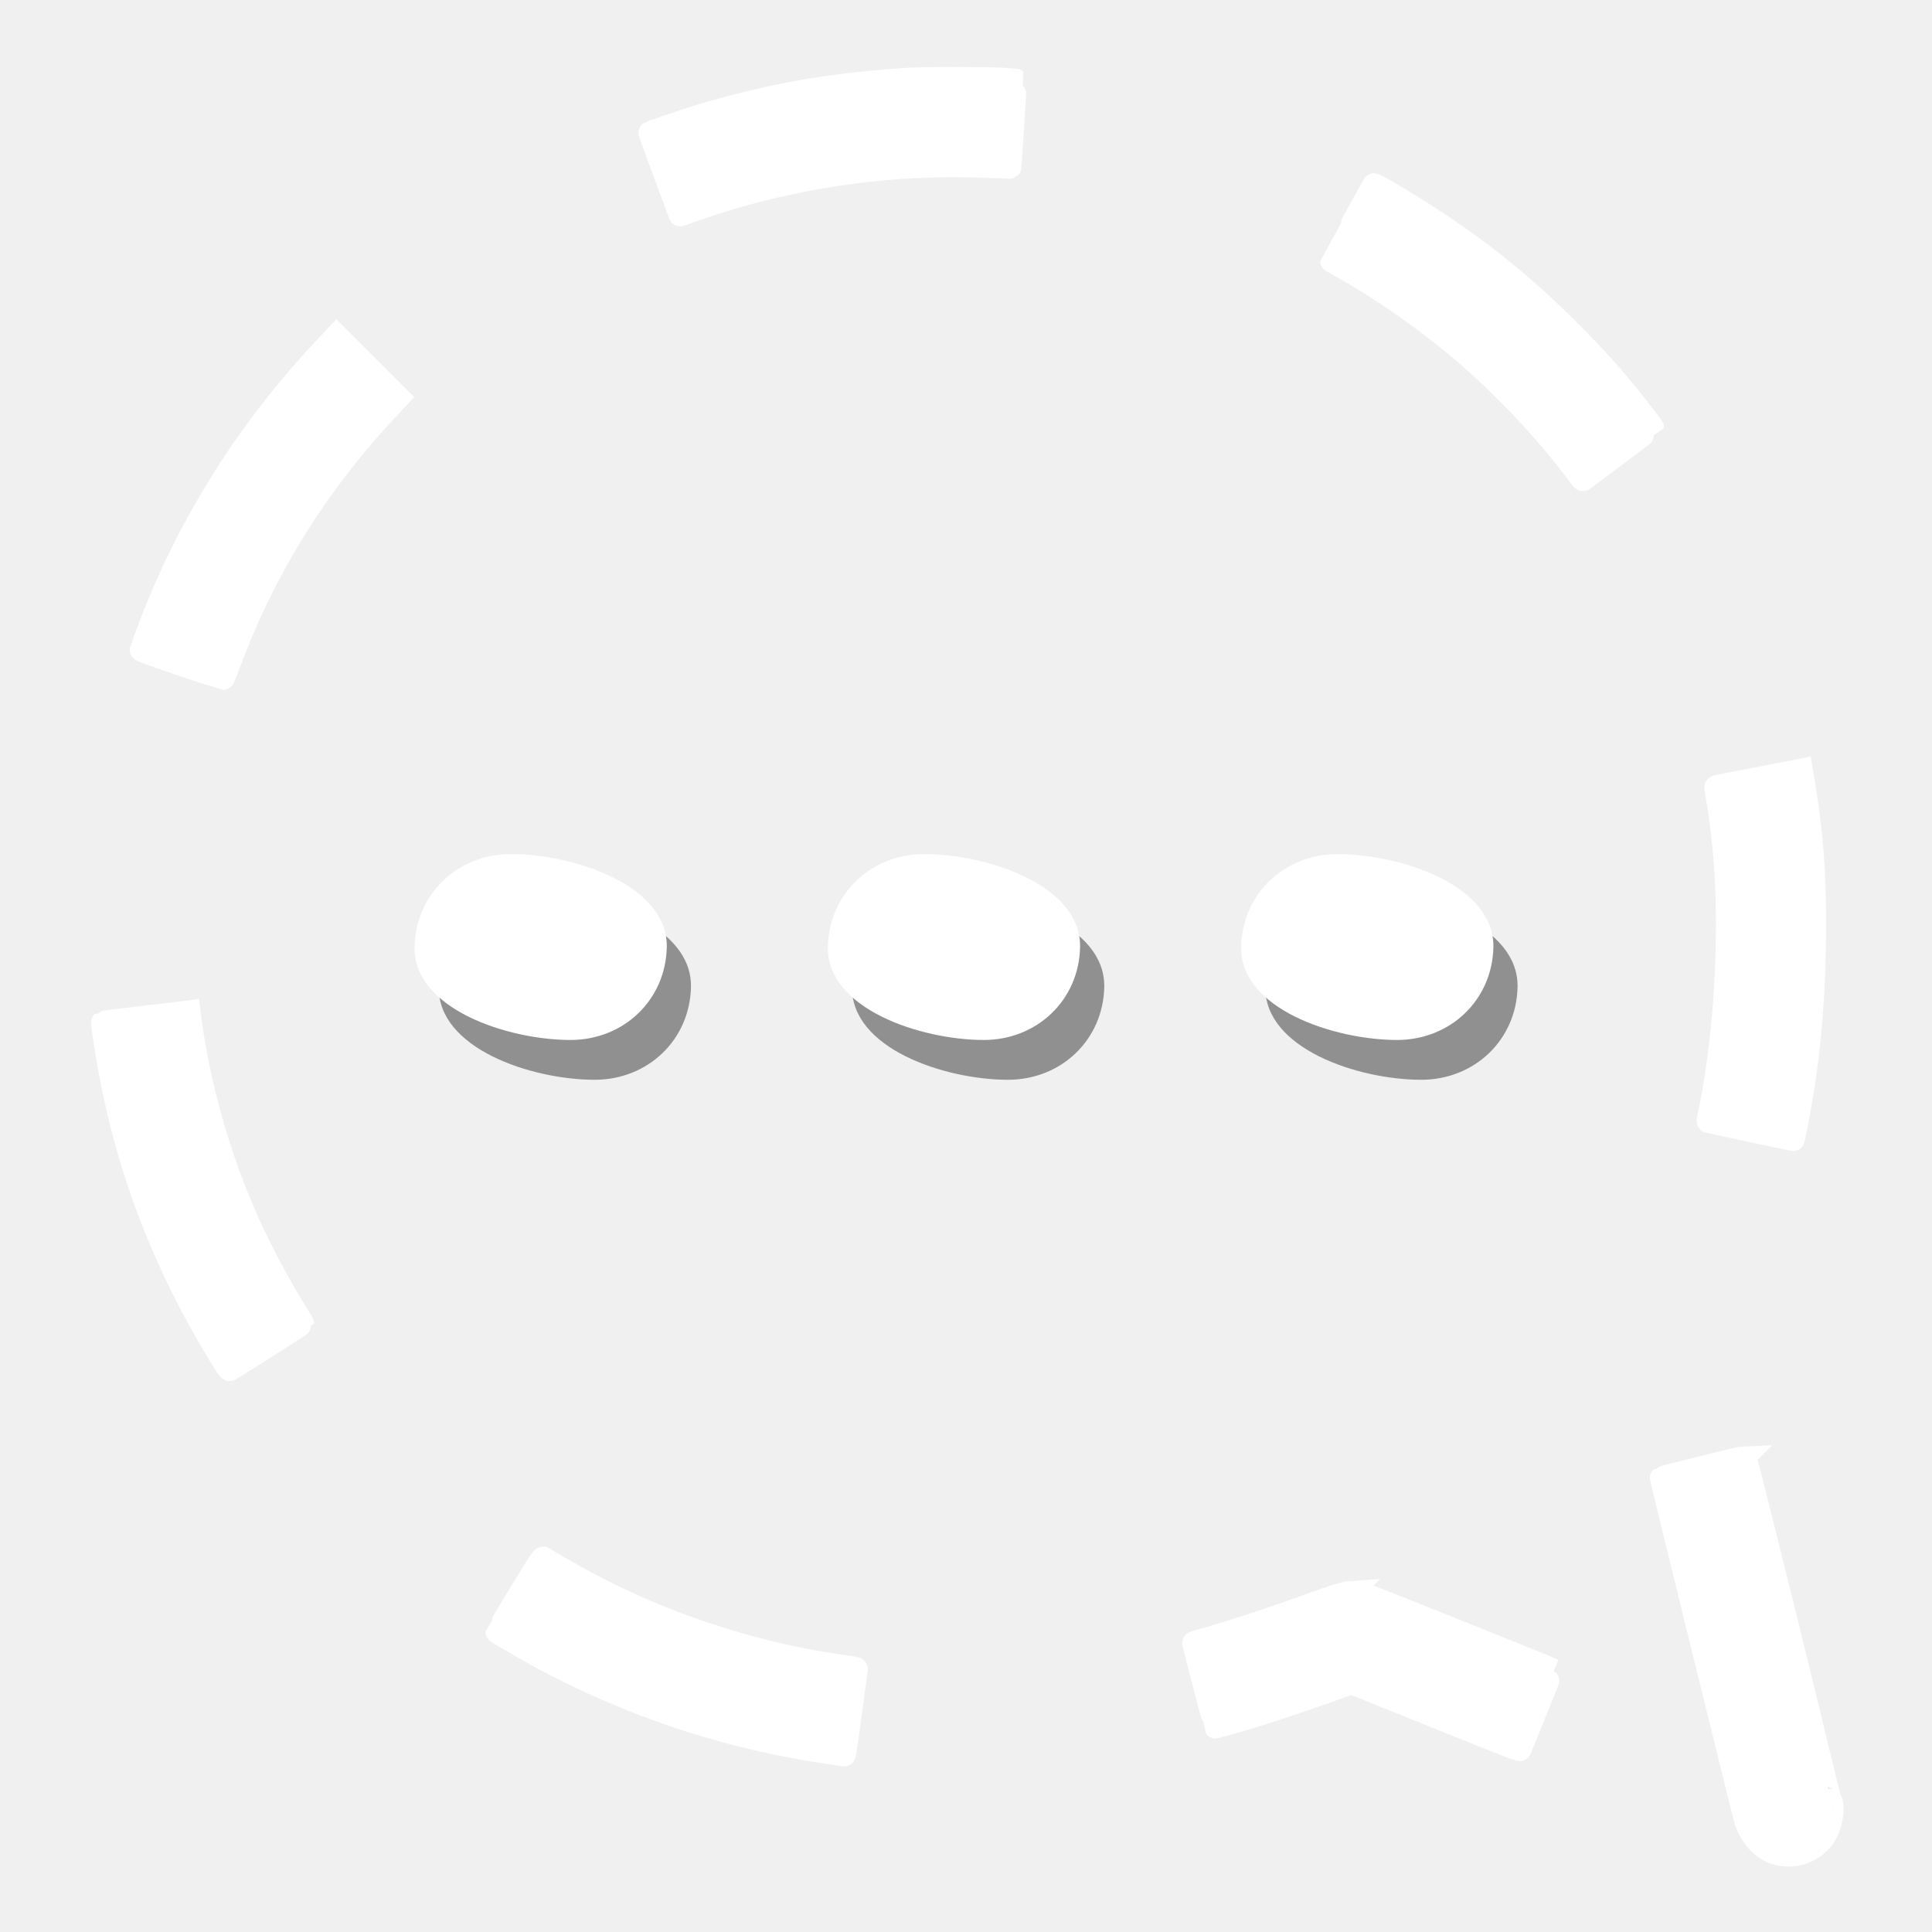
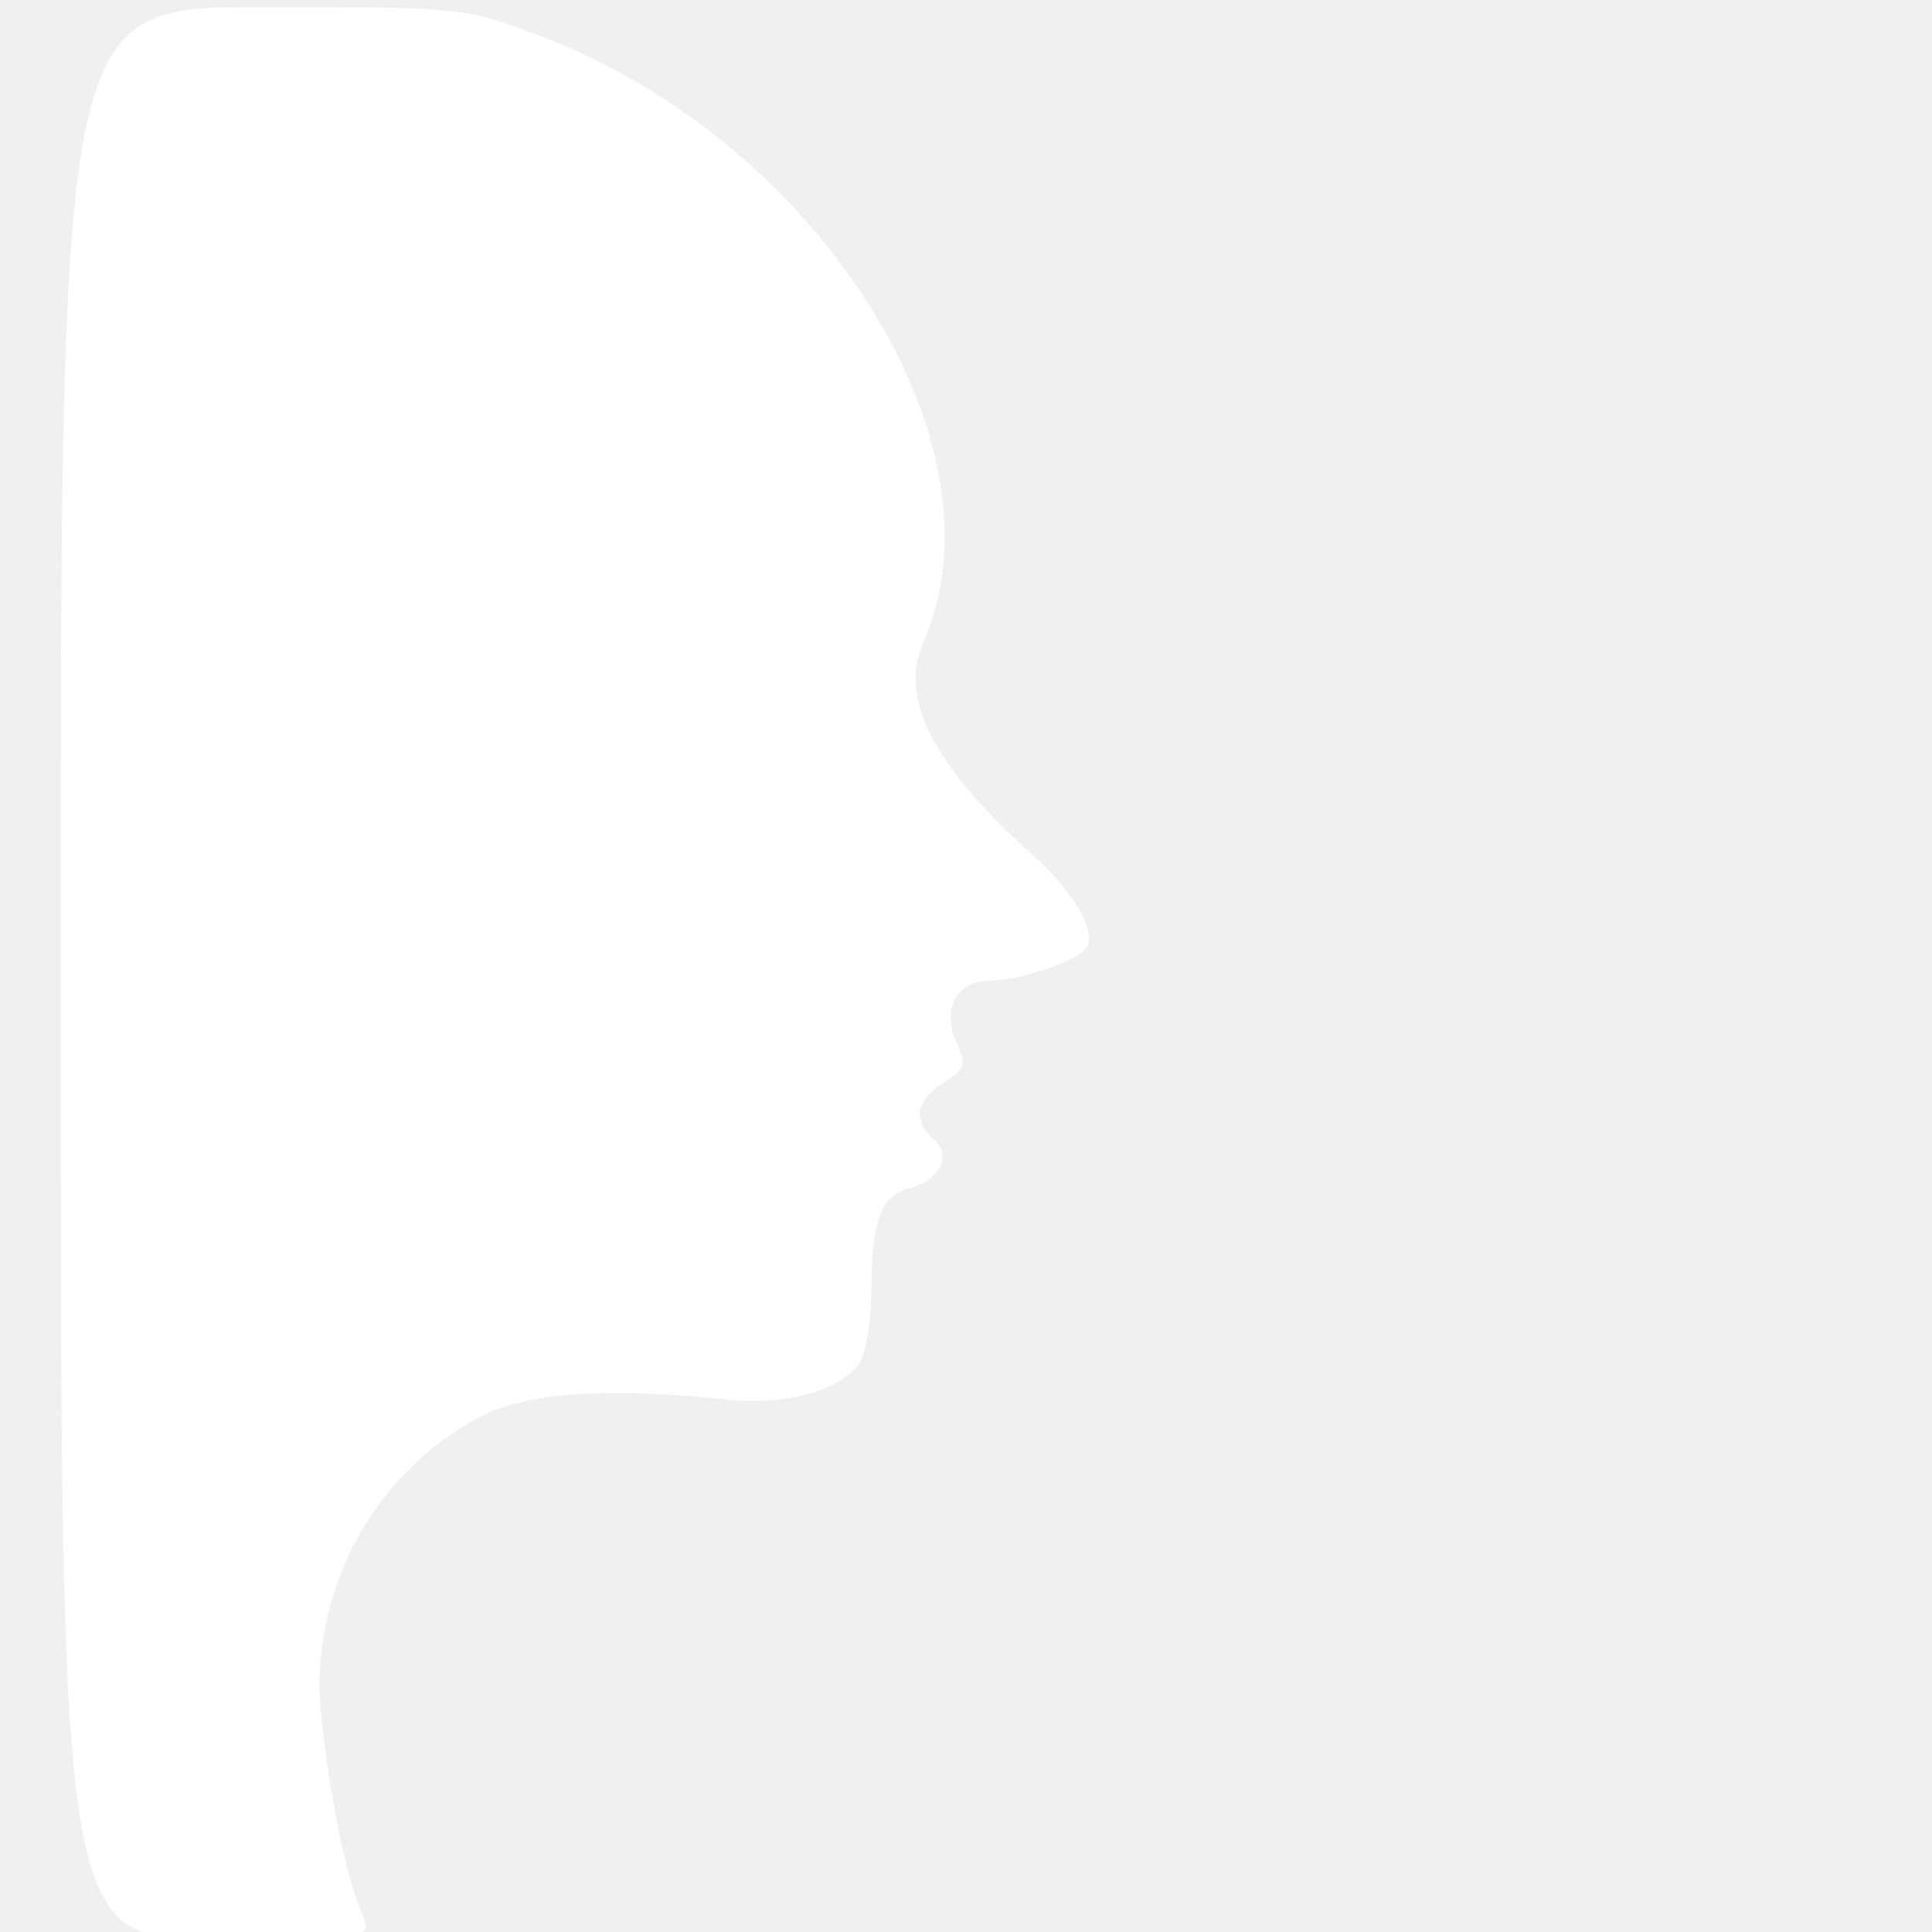
- <svg xmlns="http://www.w3.org/2000/svg" xmlns:xlink="http://www.w3.org/1999/xlink" width="512" height="512" id="svg2" version="1.1">
-   <defs id="defs4">
-     <linearGradient id="linearGradient3913">
-       <stop style="stop-color:#ffffff;stop-opacity:1;" offset="0" id="stop3915" />
-       <stop style="stop-color:#ffffff;stop-opacity:0;" offset="1" id="stop3917" />
-     </linearGradient>
-     <linearGradient id="linearGradient3818">
-       <stop style="stop-color:#669900;stop-opacity:1" offset="0" id="stop3820" />
-       <stop style="stop-color:#99cc00;stop-opacity:1" offset="1" id="stop3822" />
-     </linearGradient>
-     <radialGradient xlink:href="#linearGradient3818" id="radialGradient3824" cx="212.07" cy="1045.918" fx="212.07" fy="1045.918" r="238.571" gradientTransform="matrix(1.949162,-0.9081772,0.6582921,1.41285,-879.6312,-248.9865)" gradientUnits="userSpaceOnUse" />
-     <radialGradient xlink:href="#linearGradient3913" id="radialGradient3919" cx="362.986" cy="379.775" fx="362.986" fy="379.775" r="139.953" gradientTransform="matrix(1.380048,1.044543,-1.332508,1.760506,339.0938,-577.8394)" gradientUnits="userSpaceOnUse" />
-     <linearGradient gradientUnits="userSpaceOnUse" y2="-155.759" x2="114.59" y1="35.546" x1="114.554" id="linearGradient3794" xlink:href="#linearGradient3788" />
-     <linearGradient id="linearGradient3788">
-       <stop id="stop3790" offset="0" style="stop-color:#1eed00;stop-opacity:1;" />
-       <stop id="stop3792" offset="1" style="stop-color:#abff28;stop-opacity:1;" />
-     </linearGradient>
-     <linearGradient id="linearGradient3821">
-       <stop style="stop-color:#ff283d;stop-opacity:1;" offset="0" id="stop3823" />
-       <stop style="stop-color:#ff28ae;stop-opacity:1;" offset="1" id="stop3825" />
-     </linearGradient>
-     <linearGradient id="linearGradient4543">
-       <stop style="stop-color:#2e45bf;stop-opacity:1;" offset="0" id="stop4545" />
-       <stop style="stop-color:#28a7ff;stop-opacity:1;" offset="1" id="stop4547" />
-     </linearGradient>
-     <linearGradient id="linearGradient4098">
-       <stop style="stop-color:#ffffff;stop-opacity:1;" offset="0" id="stop4100" />
-       <stop style="stop-color:#e6e6e6;stop-opacity:1" offset="1" id="stop4102" />
-     </linearGradient>
-     <linearGradient xlink:href="#linearGradient4098" id="linearGradient3833" x1="273.819" y1="764.747" x2="304.14" y2="936.473" gradientUnits="userSpaceOnUse" />
-     <linearGradient xlink:href="#linearGradient4098" id="linearGradient3853" gradientUnits="userSpaceOnUse" x1="273.819" y1="764.747" x2="304.14" y2="936.473" />
-     <radialGradient xlink:href="#linearGradient3818" id="radialGradient3863" cx="262.333" cy="945.238" fx="262.333" fy="945.238" r="185.498" gradientTransform="matrix(1.22532,-0.5420673,0.4309015,0.9740346,-466.4135,170.1183)" gradientUnits="userSpaceOnUse" />
-     <radialGradient xlink:href="#linearGradient3818" id="radialGradient3866" gradientUnits="userSpaceOnUse" gradientTransform="matrix(1.22532,-0.5420673,0.4309015,0.9740346,-466.4135,170.1183)" cx="262.333" cy="945.238" fx="262.333" fy="945.238" r="185.498" />
-     <radialGradient xlink:href="#linearGradient3818" id="radialGradient3870" gradientUnits="userSpaceOnUse" gradientTransform="matrix(1.22532,-0.5420673,0.4309015,0.9740346,-466.4135,170.1183)" cx="262.333" cy="945.238" fx="262.333" fy="945.238" r="185.498" />
-     <radialGradient xlink:href="#linearGradient3913" id="radialGradient3873" gradientUnits="userSpaceOnUse" gradientTransform="matrix(1.380048,1.044543,-1.332508,1.760506,339.0938,-577.8394)" cx="321.753" cy="386.388" fx="321.753" fy="386.388" r="139.953" />
-     <radialGradient xlink:href="#linearGradient3818" id="radialGradient3880" gradientUnits="userSpaceOnUse" gradientTransform="matrix(1.22532,-0.5420673,0.4309015,0.9740346,-466.4135,-370.2439)" cx="262.333" cy="945.238" fx="262.333" fy="945.238" r="185.498" />
-     <radialGradient xlink:href="#linearGradient3913" id="radialGradient3883" gradientUnits="userSpaceOnUse" gradientTransform="matrix(1.443007,-0.6386519,0.5074543,1.147587,-594.4082,44.80304)" cx="262.333" cy="945.238" fx="262.333" fy="945.238" r="185.498" />
-   </defs>
-   <g id="layer1" transform="translate(0,-540.3622)" style="display:inline">
-     <g id="g3971" transform="matrix(1.369105,0,0,1.269885,-209.3372,-230.1614)" style="opacity:1">
-       <g id="g3945">
-         <g transform="matrix(0.971806,0.00206436,-0.02018243,1.028969,0,0)" style="font-size:218.043px;font-style:normal;font-variant:normal;font-weight:normal;font-stretch:normal;text-align:center;line-height:125%;letter-spacing:0px;word-spacing:0px;text-anchor:middle;opacity:0.4;fill:#000000;fill-opacity:1;stroke:none;font-family:Rockwell;-inkscape-font-specification:Rockwell" id="text3923">
-           <path d="m 261.116,789.252 c 0,12.559 18.839,18.839 31.398,18.839 10.675,0 18.839,-8.164 18.839,-18.839 0,-12.559 -18.839,-18.839 -31.398,-18.839 -10.675,0 -18.839,8.164 -18.839,18.839" style="font-size:627.963px;font-weight:bold;fill:#000000;font-family:Pecita;-inkscape-font-specification:Pecita" id="path3943" />
-         </g>
-         <g transform="matrix(0.971806,0.00206436,-0.02018243,1.028969,0,0)" style="font-size:218.043px;font-style:normal;font-variant:normal;font-weight:normal;font-stretch:normal;text-align:center;line-height:125%;letter-spacing:0px;word-spacing:0px;text-anchor:middle;fill:#ffffff;fill-opacity:1;stroke:none;font-family:Rockwell;-inkscape-font-specification:Rockwell" id="text3927">
-           <path d="m 256.132,781.188 c 0,12.559 18.839,18.839 31.398,18.839 10.675,0 18.839,-8.164 18.839,-18.839 0,-12.559 -18.839,-18.839 -31.398,-18.839 -10.675,0 -18.839,8.164 -18.839,18.839" style="font-size:627.963px;font-weight:bold;letter-spacing:-1.376px;fill:#ffffff;font-family:Pecita;-inkscape-font-specification:Pecita" id="path3940" />
-         </g>
-       </g>
-       <g transform="translate(80,0)" id="g3951">
-         <g id="g3953" style="font-size:218.043px;font-style:normal;font-variant:normal;font-weight:normal;font-stretch:normal;text-align:center;line-height:125%;letter-spacing:0px;word-spacing:0px;text-anchor:middle;opacity:0.4;fill:#000000;fill-opacity:1;stroke:none;font-family:Rockwell;-inkscape-font-specification:Rockwell" transform="matrix(0.971806,0.00206436,-0.02018243,1.028969,0,0)">
-           <path id="path3955" style="font-size:627.963px;font-weight:bold;fill:#000000;font-family:Pecita;-inkscape-font-specification:Pecita" d="m 261.116,789.252 c 0,12.559 18.839,18.839 31.398,18.839 10.675,0 18.839,-8.164 18.839,-18.839 0,-12.559 -18.839,-18.839 -31.398,-18.839 -10.675,0 -18.839,8.164 -18.839,18.839" />
-         </g>
-         <g id="g3957" style="font-size:218.043px;font-style:normal;font-variant:normal;font-weight:normal;font-stretch:normal;text-align:center;line-height:125%;letter-spacing:0px;word-spacing:0px;text-anchor:middle;fill:#ffffff;fill-opacity:1;stroke:none;font-family:Rockwell;-inkscape-font-specification:Rockwell" transform="matrix(0.971806,0.00206436,-0.02018243,1.028969,0,0)">
-           <path id="path3959" style="font-size:627.963px;font-weight:bold;letter-spacing:-1.376px;fill:#ffffff;font-family:Pecita;-inkscape-font-specification:Pecita" d="m 256.132,781.188 c 0,12.559 18.839,18.839 31.398,18.839 10.675,0 18.839,-8.164 18.839,-18.839 0,-12.559 -18.839,-18.839 -31.398,-18.839 -10.675,0 -18.839,8.164 -18.839,18.839" />
-         </g>
-       </g>
-       <g id="g3961" transform="translate(160,0)">
-         <g transform="matrix(0.971806,0.00206436,-0.02018243,1.028969,0,0)" style="font-size:218.043px;font-style:normal;font-variant:normal;font-weight:normal;font-stretch:normal;text-align:center;line-height:125%;letter-spacing:0px;word-spacing:0px;text-anchor:middle;opacity:0.4;fill:#000000;fill-opacity:1;stroke:none;font-family:Rockwell;-inkscape-font-specification:Rockwell" id="g3963">
-           <path d="m 261.116,789.252 c 0,12.559 18.839,18.839 31.398,18.839 10.675,0 18.839,-8.164 18.839,-18.839 0,-12.559 -18.839,-18.839 -31.398,-18.839 -10.675,0 -18.839,8.164 -18.839,18.839" style="font-size:627.963px;font-weight:bold;fill:#000000;font-family:Pecita;-inkscape-font-specification:Pecita" id="path3965" />
-         </g>
-         <g transform="matrix(0.971806,0.00206436,-0.02018243,1.028969,0,0)" style="font-size:218.043px;font-style:normal;font-variant:normal;font-weight:normal;font-stretch:normal;text-align:center;line-height:125%;letter-spacing:0px;word-spacing:0px;text-anchor:middle;fill:#ffffff;fill-opacity:1;stroke:none;font-family:Rockwell;-inkscape-font-specification:Rockwell" id="g3967">
-           <path d="m 256.132,781.188 c 0,12.559 18.839,18.839 31.398,18.839 10.675,0 18.839,-8.164 18.839,-18.839 0,-12.559 -18.839,-18.839 -31.398,-18.839 -10.675,0 -18.839,8.164 -18.839,18.839" style="font-size:627.963px;font-weight:bold;letter-spacing:-1.376px;fill:#ffffff;font-family:Pecita;-inkscape-font-specification:Pecita" id="path3969" />
-         </g>
-       </g>
-     </g>
-     <path id="path4129" d="m -179.241,998.263 -26.562,-107.463 c 16.89,-27.159 22.709,-59.05 22.709,-93.162 0,-99.15 -82.197,-179.501 -183.571,-179.501 -101.374,0 -183.571,80.35 -183.571,179.501 0,99.15 82.197,179.56 183.571,179.56 33.657,0 58.241,-6.911 89.325,-18.47 z" style="opacity:0.3;fill:none;stroke:#ffffff;stroke-width:20;stroke-linecap:butt;stroke-linejoin:round;stroke-miterlimit:4;stroke-opacity:1;stroke-dasharray:80, 80;stroke-dashoffset:0;fill-opacity:1" />
-     <path id="path3845" d="M 478.641,1025.218 447.36,898.607 c 19.89,-31.998 26.743,-69.572 26.743,-109.762 0,-116.817 -96.799,-211.484 -216.184,-211.484 -119.384,0 -216.184,94.667 -216.184,211.484 0,116.817 96.799,211.554 216.184,211.554 39.636,0 68.588,-8.142 105.194,-21.761 z" style="opacity:0;fill:none;stroke:#000000;stroke-width:23.558;stroke-linecap:butt;stroke-linejoin:round;stroke-miterlimit:4;stroke-opacity:1;stroke-dasharray:94.233, 94.233;stroke-dashoffset:0" />
-     <path id="path3855" d="m 253.182,561.059 c -5.384,-0.002 -10.741,0.087 -12.77,0.221 -16.81,1.107 -29.687,3.053 -44.383,6.775 -5.648,1.43 -9.968,2.698 -15.199,4.418 -3.341,1.098 -8.418,2.854 -8.685,3.019 -0.082,0.051 3.327,9.329 7.986,21.796 0.047,0.125 0.171,0.138 0.331,0.074 1.113,-0.448 6.457,-2.297 8.943,-3.093 21.397,-6.845 43.957,-10.195 66.317,-9.867 3.149,0.046 7.133,0.159 8.832,0.258 1.699,0.099 3.122,0.154 3.165,0.11 0.069,-0.068 1.532,-23.214 1.472,-23.269 -0.012,-0.012 -1.411,-0.109 -3.128,-0.221 -2.087,-0.135 -7.497,-0.219 -12.881,-0.221 z m 110.81,28.166 c -0.101,0.109 -11.151,20.285 -11.151,20.36 0,0.018 0.507,0.316 1.141,0.663 11.629,6.353 24.795,15.557 35.146,24.595 10.91,9.526 21.74,21.235 29.478,31.811 0.653,0.892 0.791,1.012 1.03,0.847 1.134,-0.78 18.397,-13.77 18.401,-13.844 0.005,-0.1 -3.336,-4.525 -4.747,-6.296 -5.644,-7.078 -10.598,-12.592 -17.26,-19.256 -10.653,-10.656 -20.663,-18.964 -33.011,-27.393 -6.601,-4.506 -18.711,-11.827 -19.027,-11.487 z m -274.762,39.948 -2.429,2.577 c -21.579,22.694 -38.068,49.23 -48.468,78.054 -0.509,1.411 -0.957,2.676 -0.994,2.835 -0.048,0.209 2.957,1.31 10.783,3.94 5.957,2.001 10.925,3.638 11.041,3.645 0.116,0.007 0.917,-1.946 1.803,-4.345 9.098,-24.623 23.187,-47.257 41.66,-66.935 l 3.055,-3.277 -8.207,-8.247 z m 388.222,115.167 -9.9,1.915 c -5.448,1.07 -10.57,2.072 -11.409,2.209 -1.047,0.171 -1.546,0.35 -1.546,0.552 0,0.162 0.233,1.632 0.515,3.277 2.703,15.765 3.284,34.633 1.693,55.264 -0.728,9.444 -2.348,21.044 -3.901,28.019 -0.233,1.049 -0.379,1.977 -0.331,2.025 0.048,0.048 5.126,1.156 11.298,2.467 6.172,1.311 11.308,2.379 11.372,2.393 0.064,0.014 0.457,-1.733 0.883,-3.903 3.359,-17.11 4.827,-33.19 4.858,-53.276 0.022,-14.089 -0.792,-24.356 -2.871,-36.965 z m -427.269,64.063 -0.773,0.11 c -0.422,0.061 -5.598,0.677 -11.482,1.362 -5.884,0.685 -10.759,1.302 -10.82,1.362 -0.142,0.142 0.252,2.92 1.141,8.321 4.869,29.598 15.038,56.257 31.539,82.62 0.451,0.72 0.931,1.278 1.067,1.252 0.362,-0.069 19.423,-12.204 19.431,-12.371 0.004,-0.078 -0.797,-1.403 -1.766,-2.945 -4.267,-6.784 -9.935,-17.453 -13.065,-24.595 -7.529,-17.181 -12.489,-34.714 -15.052,-53.276 z M 462.401,926.441 c -0.469,0.009 -22.086,5.38 -22.228,5.523 -0.098,0.098 22.041,90.061 22.375,91.014 0.403,1.148 3.733,10.53 13.563,8.916 10.958,-2.343 9.846,-14.668 8.996,-14.475 -0.113,0.025 -5.026,-20.615 -11.188,-45.58 -8.798,-35.647 -11.268,-45.401 -11.519,-45.397 z M 143.918,953.171 c -0.409,0.013 -1.216,1.328 -6.293,9.646 -3.314,5.43 -6.035,9.921 -6.035,9.978 0,0.137 3.429,2.19 7.066,4.271 22.352,12.785 47.086,21.821 72.426,26.435 3.59,0.654 5.673,1.006 11.041,1.804 0.694,0.103 1.37,0.207 1.509,0.221 0.315,0.031 0.244,0.628 1.877,-11.45 0.751,-5.554 1.405,-10.434 1.472,-10.861 0.118,-0.749 0.086,-0.777 -0.589,-0.884 -0.385,-0.061 -2.687,-0.413 -5.115,-0.773 -22.305,-3.31 -45.259,-10.903 -65.323,-21.575 -3.554,-1.89 -10.168,-5.643 -11.85,-6.738 -0.053,-0.035 -0.126,-0.075 -0.184,-0.074 z m 214.223,9.094 c -1.981,0.13 -4.602,1.018 -10.452,3.13 -11.3,4.08 -24.132,8.265 -29.92,9.757 -0.837,0.216 -1.544,0.507 -1.546,0.626 -0.002,0.215 5.725,22.227 5.815,22.348 0.055,0.075 6.347,-1.703 10.268,-2.909 5.097,-1.568 13.673,-4.442 19.799,-6.627 l 6.072,-2.172 22.302,8.984 c 18.143,7.317 22.301,8.951 22.412,8.689 0.906,-2.132 8.617,-21.328 8.575,-21.354 -0.388,-0.245 -49.139,-19.776 -49.903,-19.992 -1.258,-0.356 -2.234,-0.557 -3.423,-0.479 z" style="opacity:1;fill:#ffffff;fill-opacity:1;stroke:#ffffff;stroke-width:5.89;stroke-miterlimit:4;stroke-opacity:1;stroke-dasharray:none" />
-   </g>
+ <svg xmlns="http://www.w3.org/2000/svg" id="svg3039" version="1.1" width="256" height="256">
+   <defs id="defs3043" />
+   <path id="path3051" d="M 0,128 C 0,0 0,0 21.215,0 42.43,0 42.43,0 50.84,4.109 79.736,18.226 99.563,58.312 90.44,84.171 87.824,91.586 91.5,100.57 102.031,112.5 c 4.014,4.547 6.468,9.759 5.626,11.95 C 106.973,126.234 100.709,129 97.356,129 c -3.393,0 -4.981,3.774 -3.44,8.172 1.071,3.057 0.959,3.494 -1.375,5.366 -2.905,2.33 -3.249,5.023 -0.962,7.551 1.919,2.12 0.569,5.413 -2.636,6.43 C 86.065,157.432 85,160.942 85,169.518 c 0,4.063 -0.502,8.489 -1.115,9.835 -1.747,3.835 -7.629,5.992 -14.028,5.146 -12.734,-1.685 -21.146,-0.91 -26.05,2.399 -11.147,7.523 -17.763,23.295 -16.499,39.334 0.799,10.141 2.621,21.532 4.16,25.997 C 32.766,256 32.766,256 16.383,256 0,256 0,256 0,128 z" style="fill:#ffffff;fill-opacity:1" transform="matrix(1.263874,0,0,1,8.037641,0.9432953)" />
</svg>
